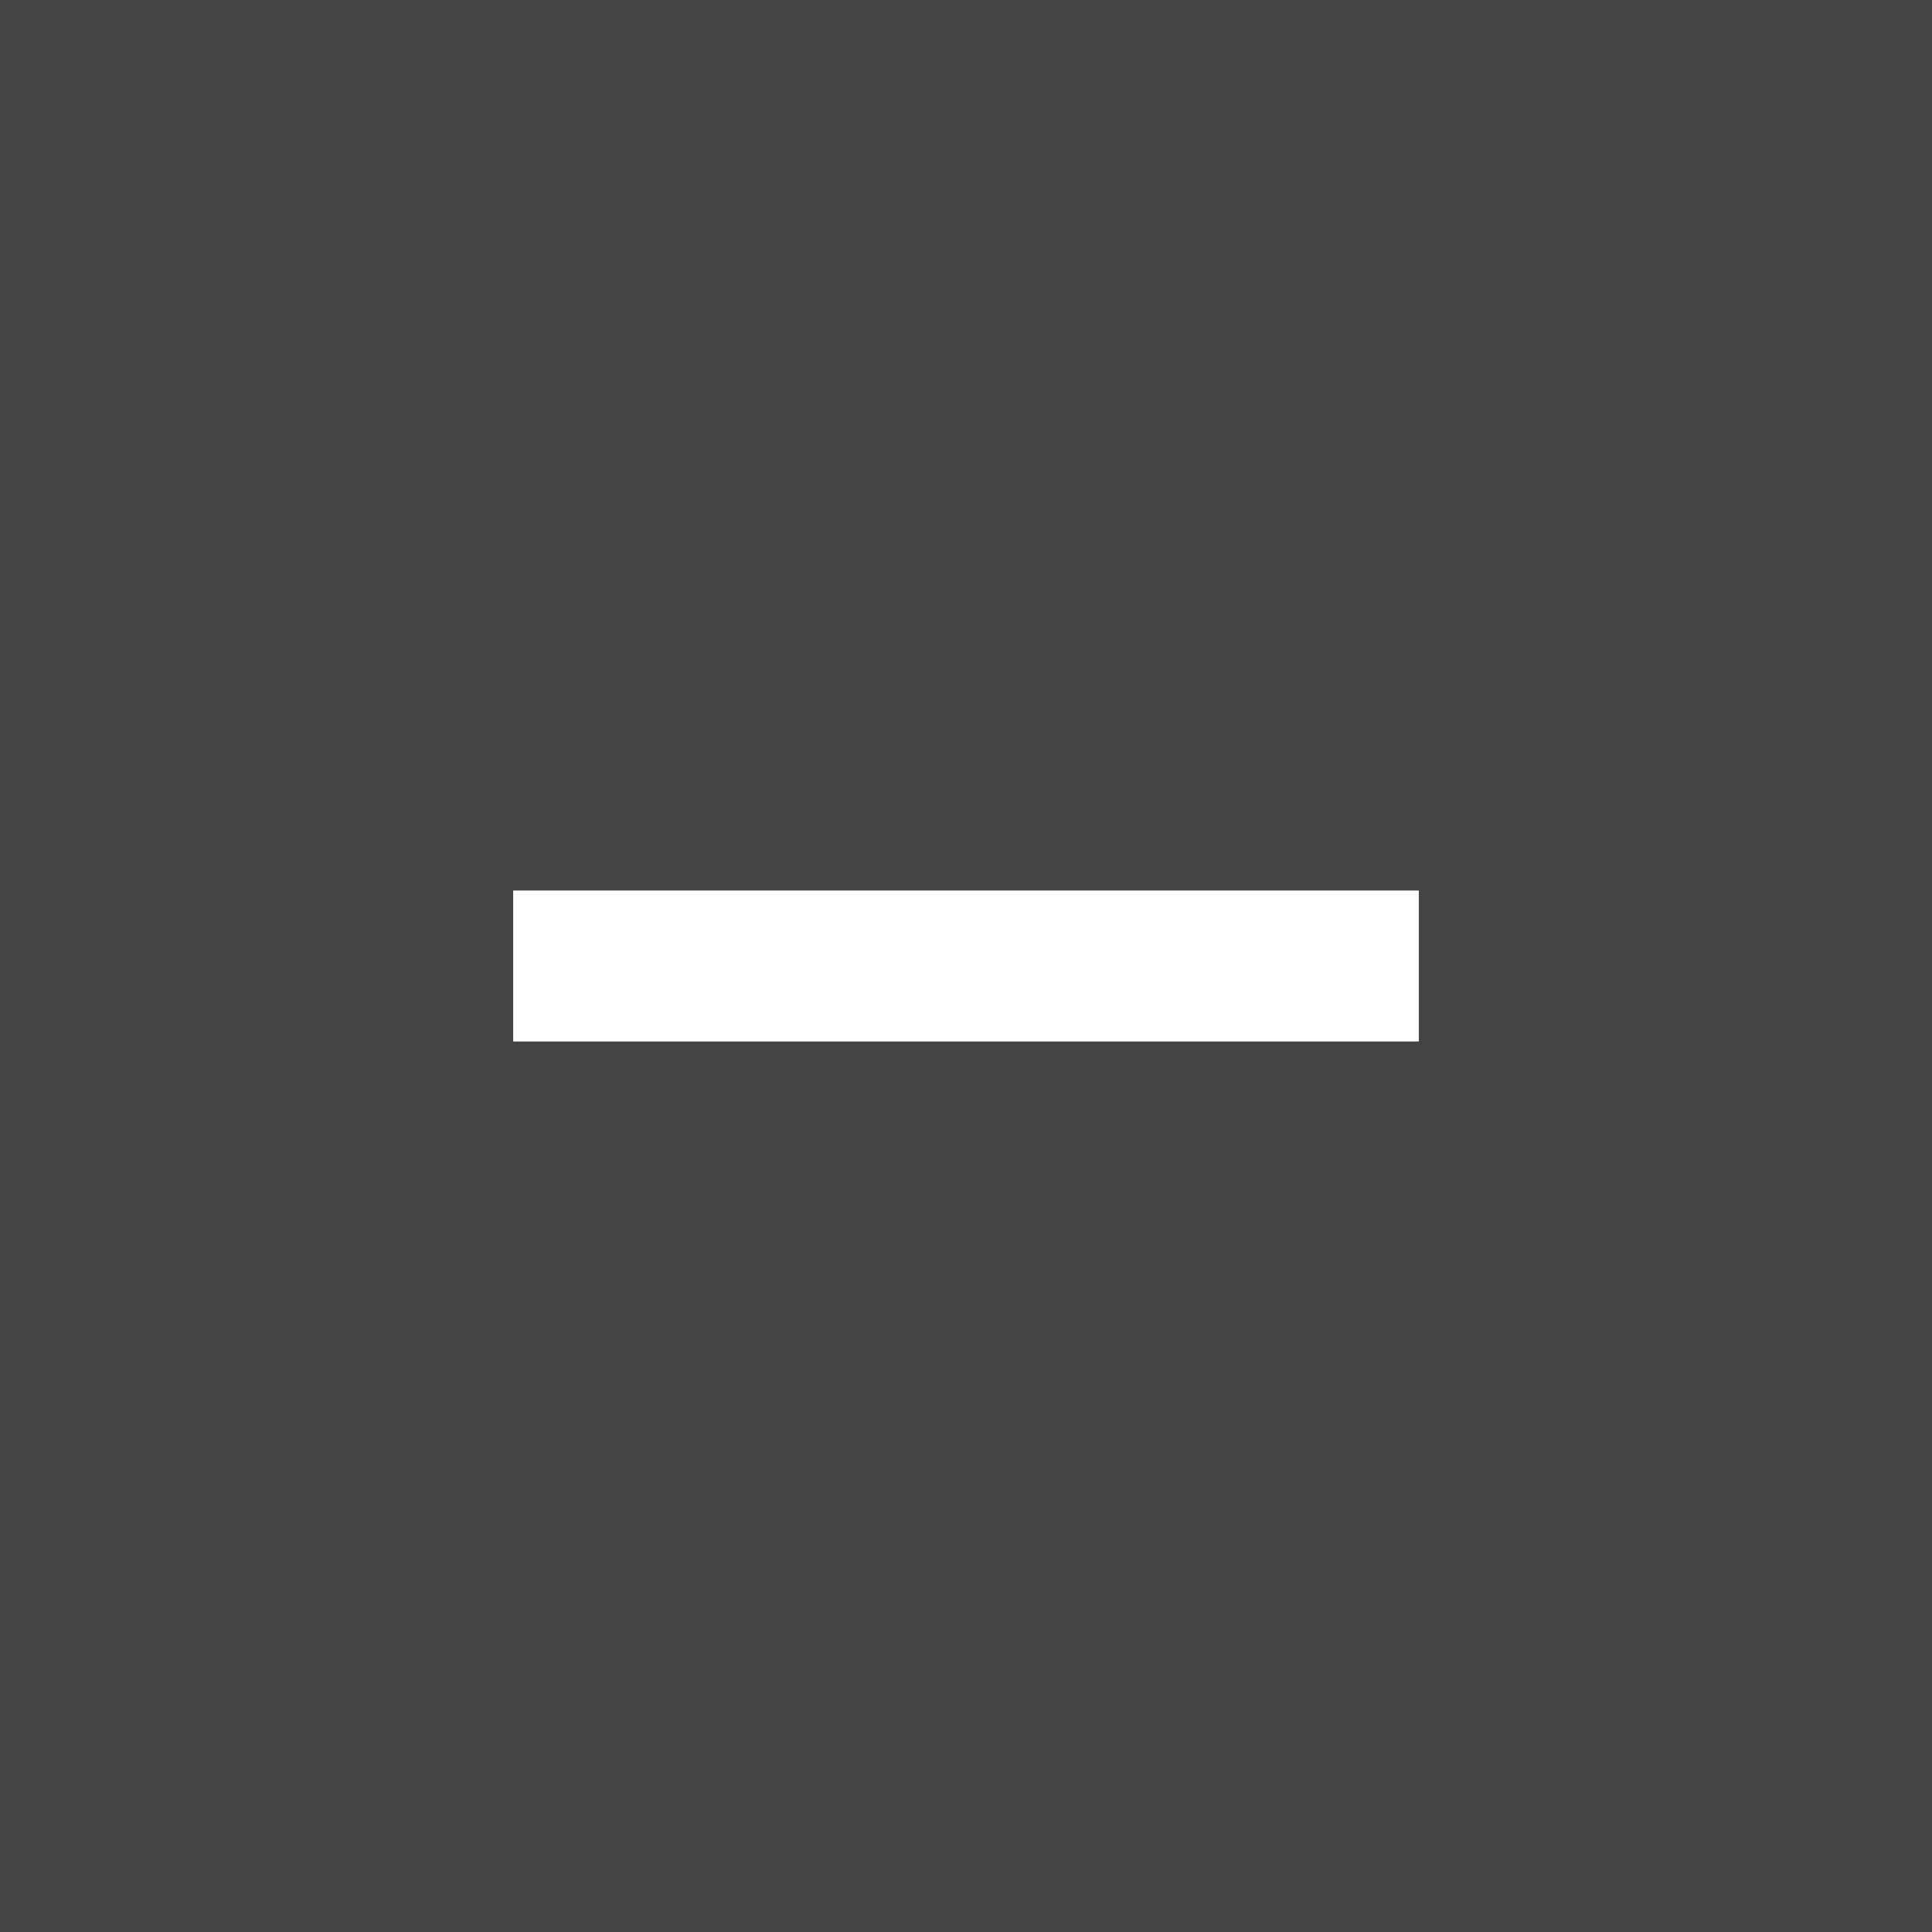
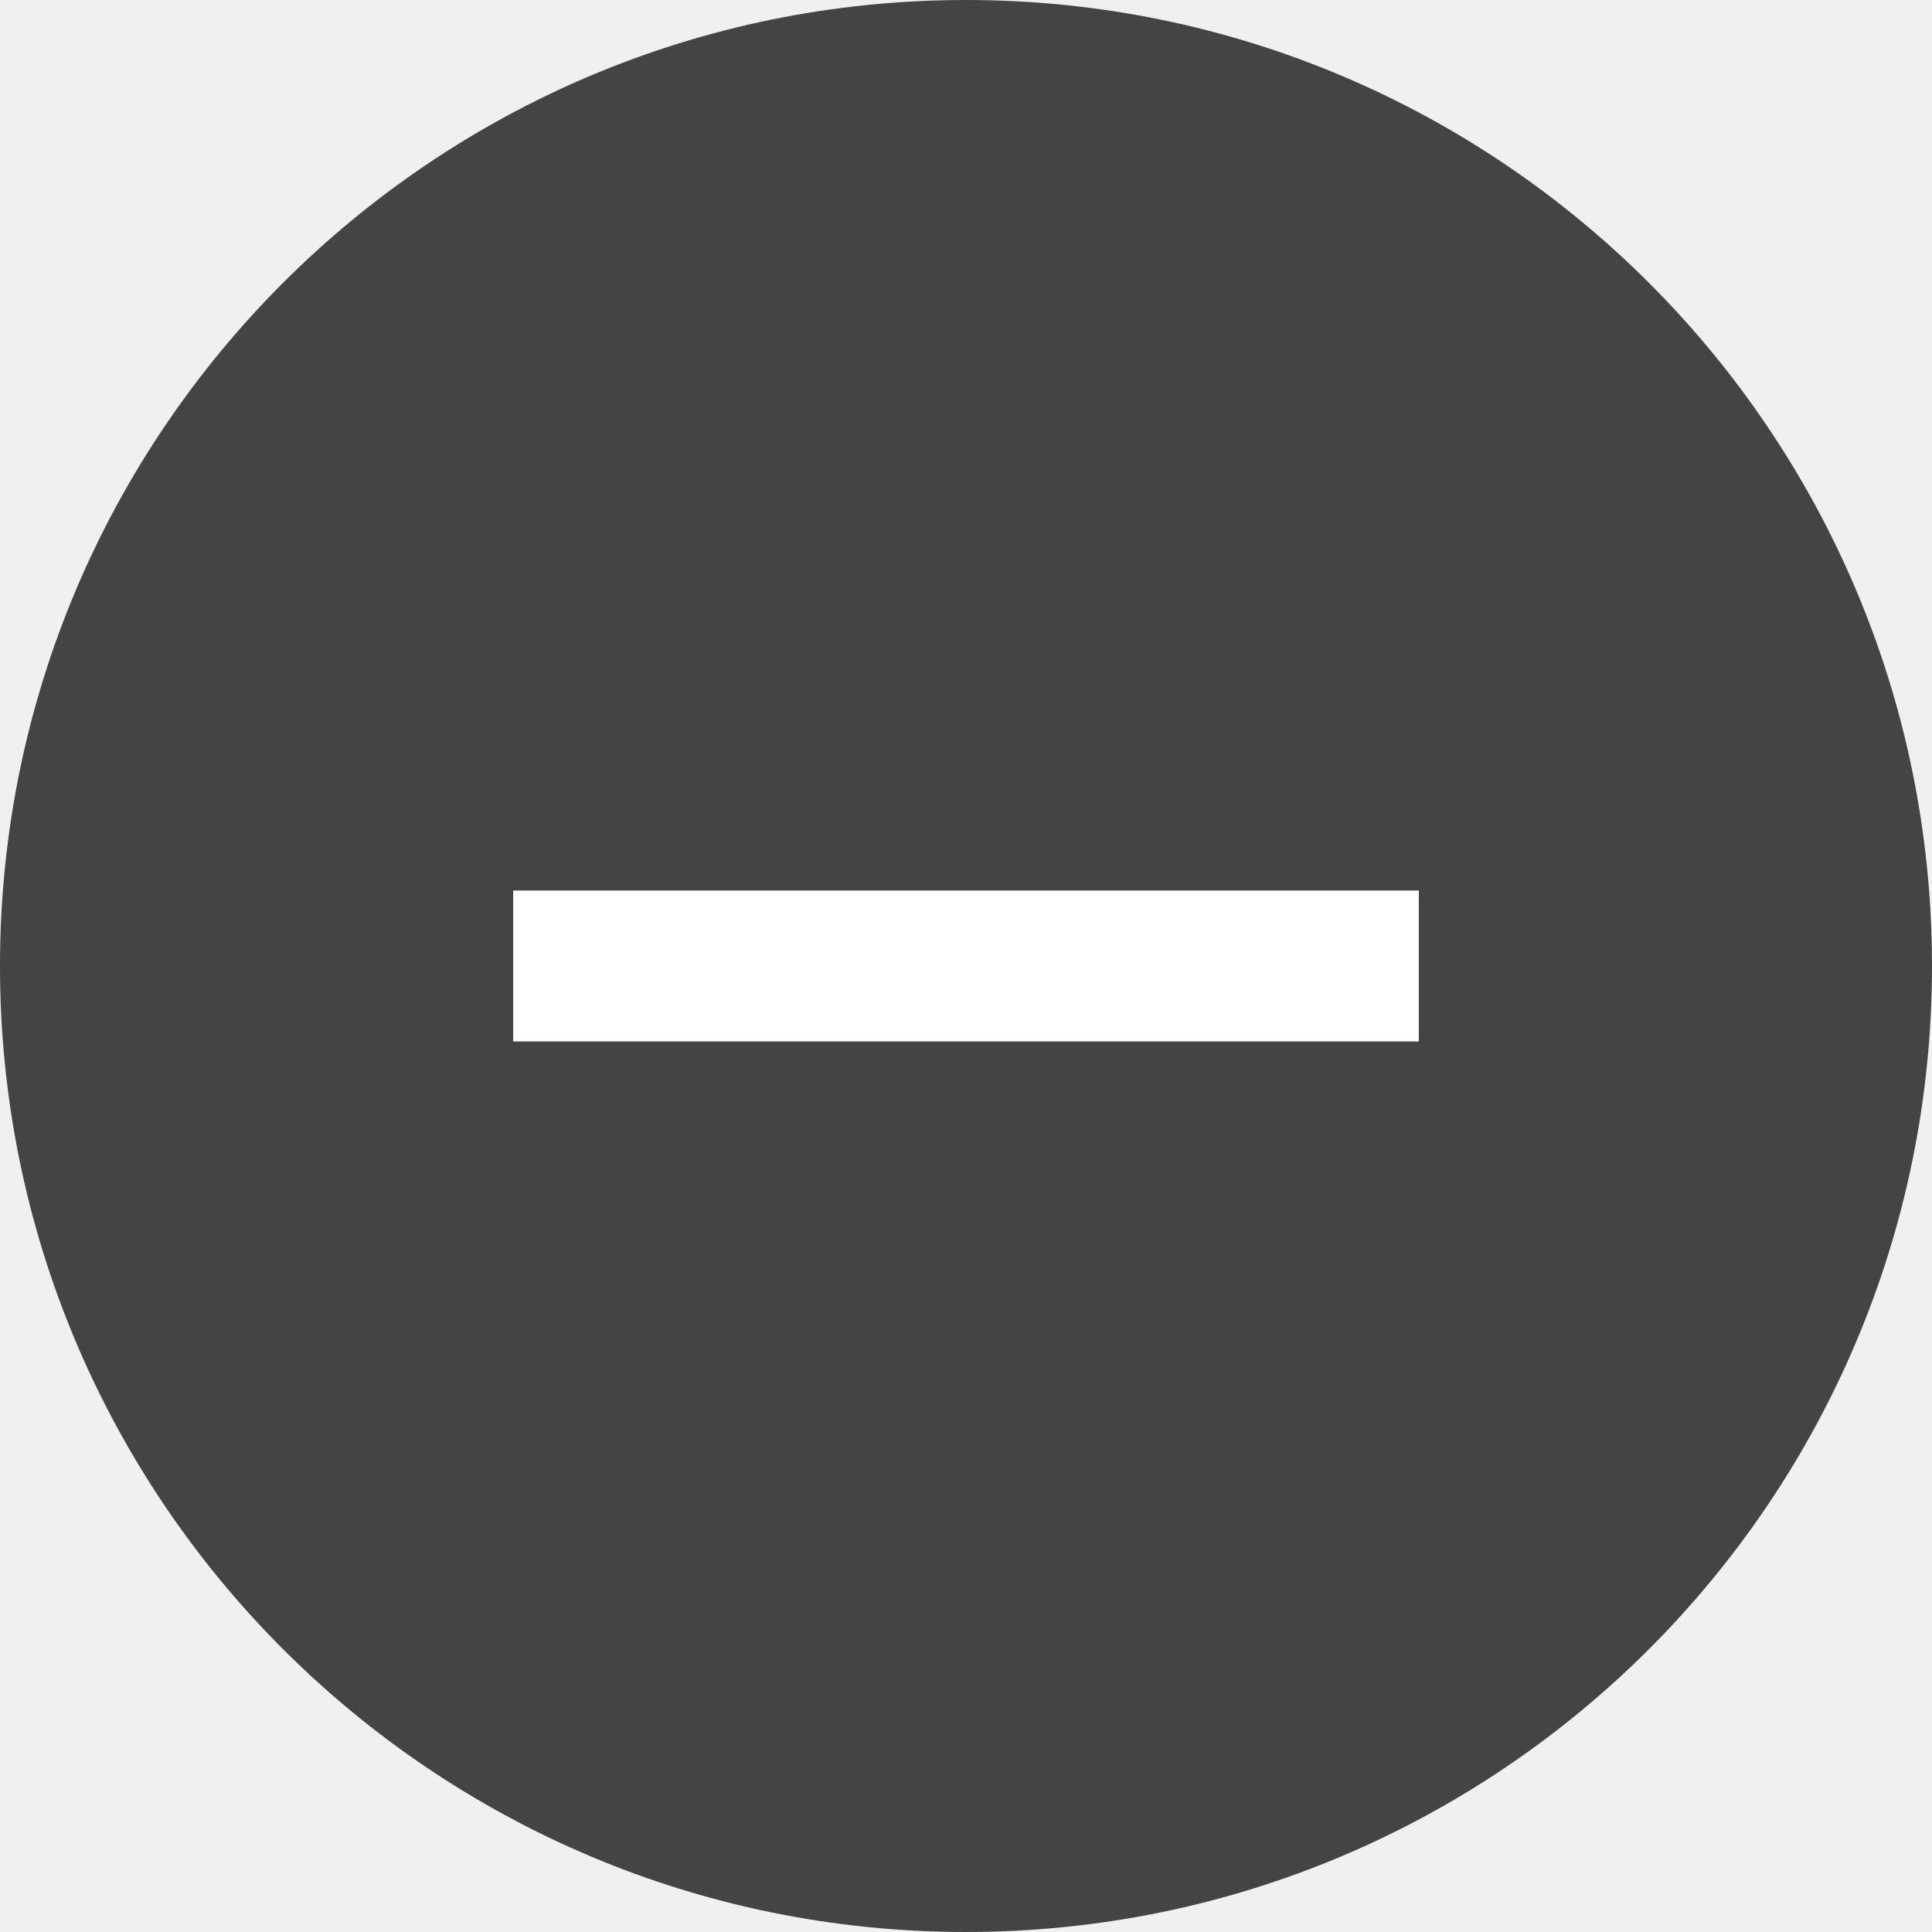
<svg xmlns="http://www.w3.org/2000/svg" width="32" height="32" viewBox="0 0 32 32">
  <defs>
    <style>.cls-1{fill:#444;}.cls-2{fill:#fff;}</style>
  </defs>
  <g id="Layer_2" data-name="Layer 2">
    <g id="Layer_1-2" data-name="Layer 1">
-       <rect class="cls-1" width="32" height="32" />
+       <circle class="cls-1" cx="16" cy="16" r="16" />
      <rect class="cls-2" x="14.75" y="8.5" width="2.5" height="15" transform="translate(32) rotate(90)" />
    </g>
  </g>
</svg>
